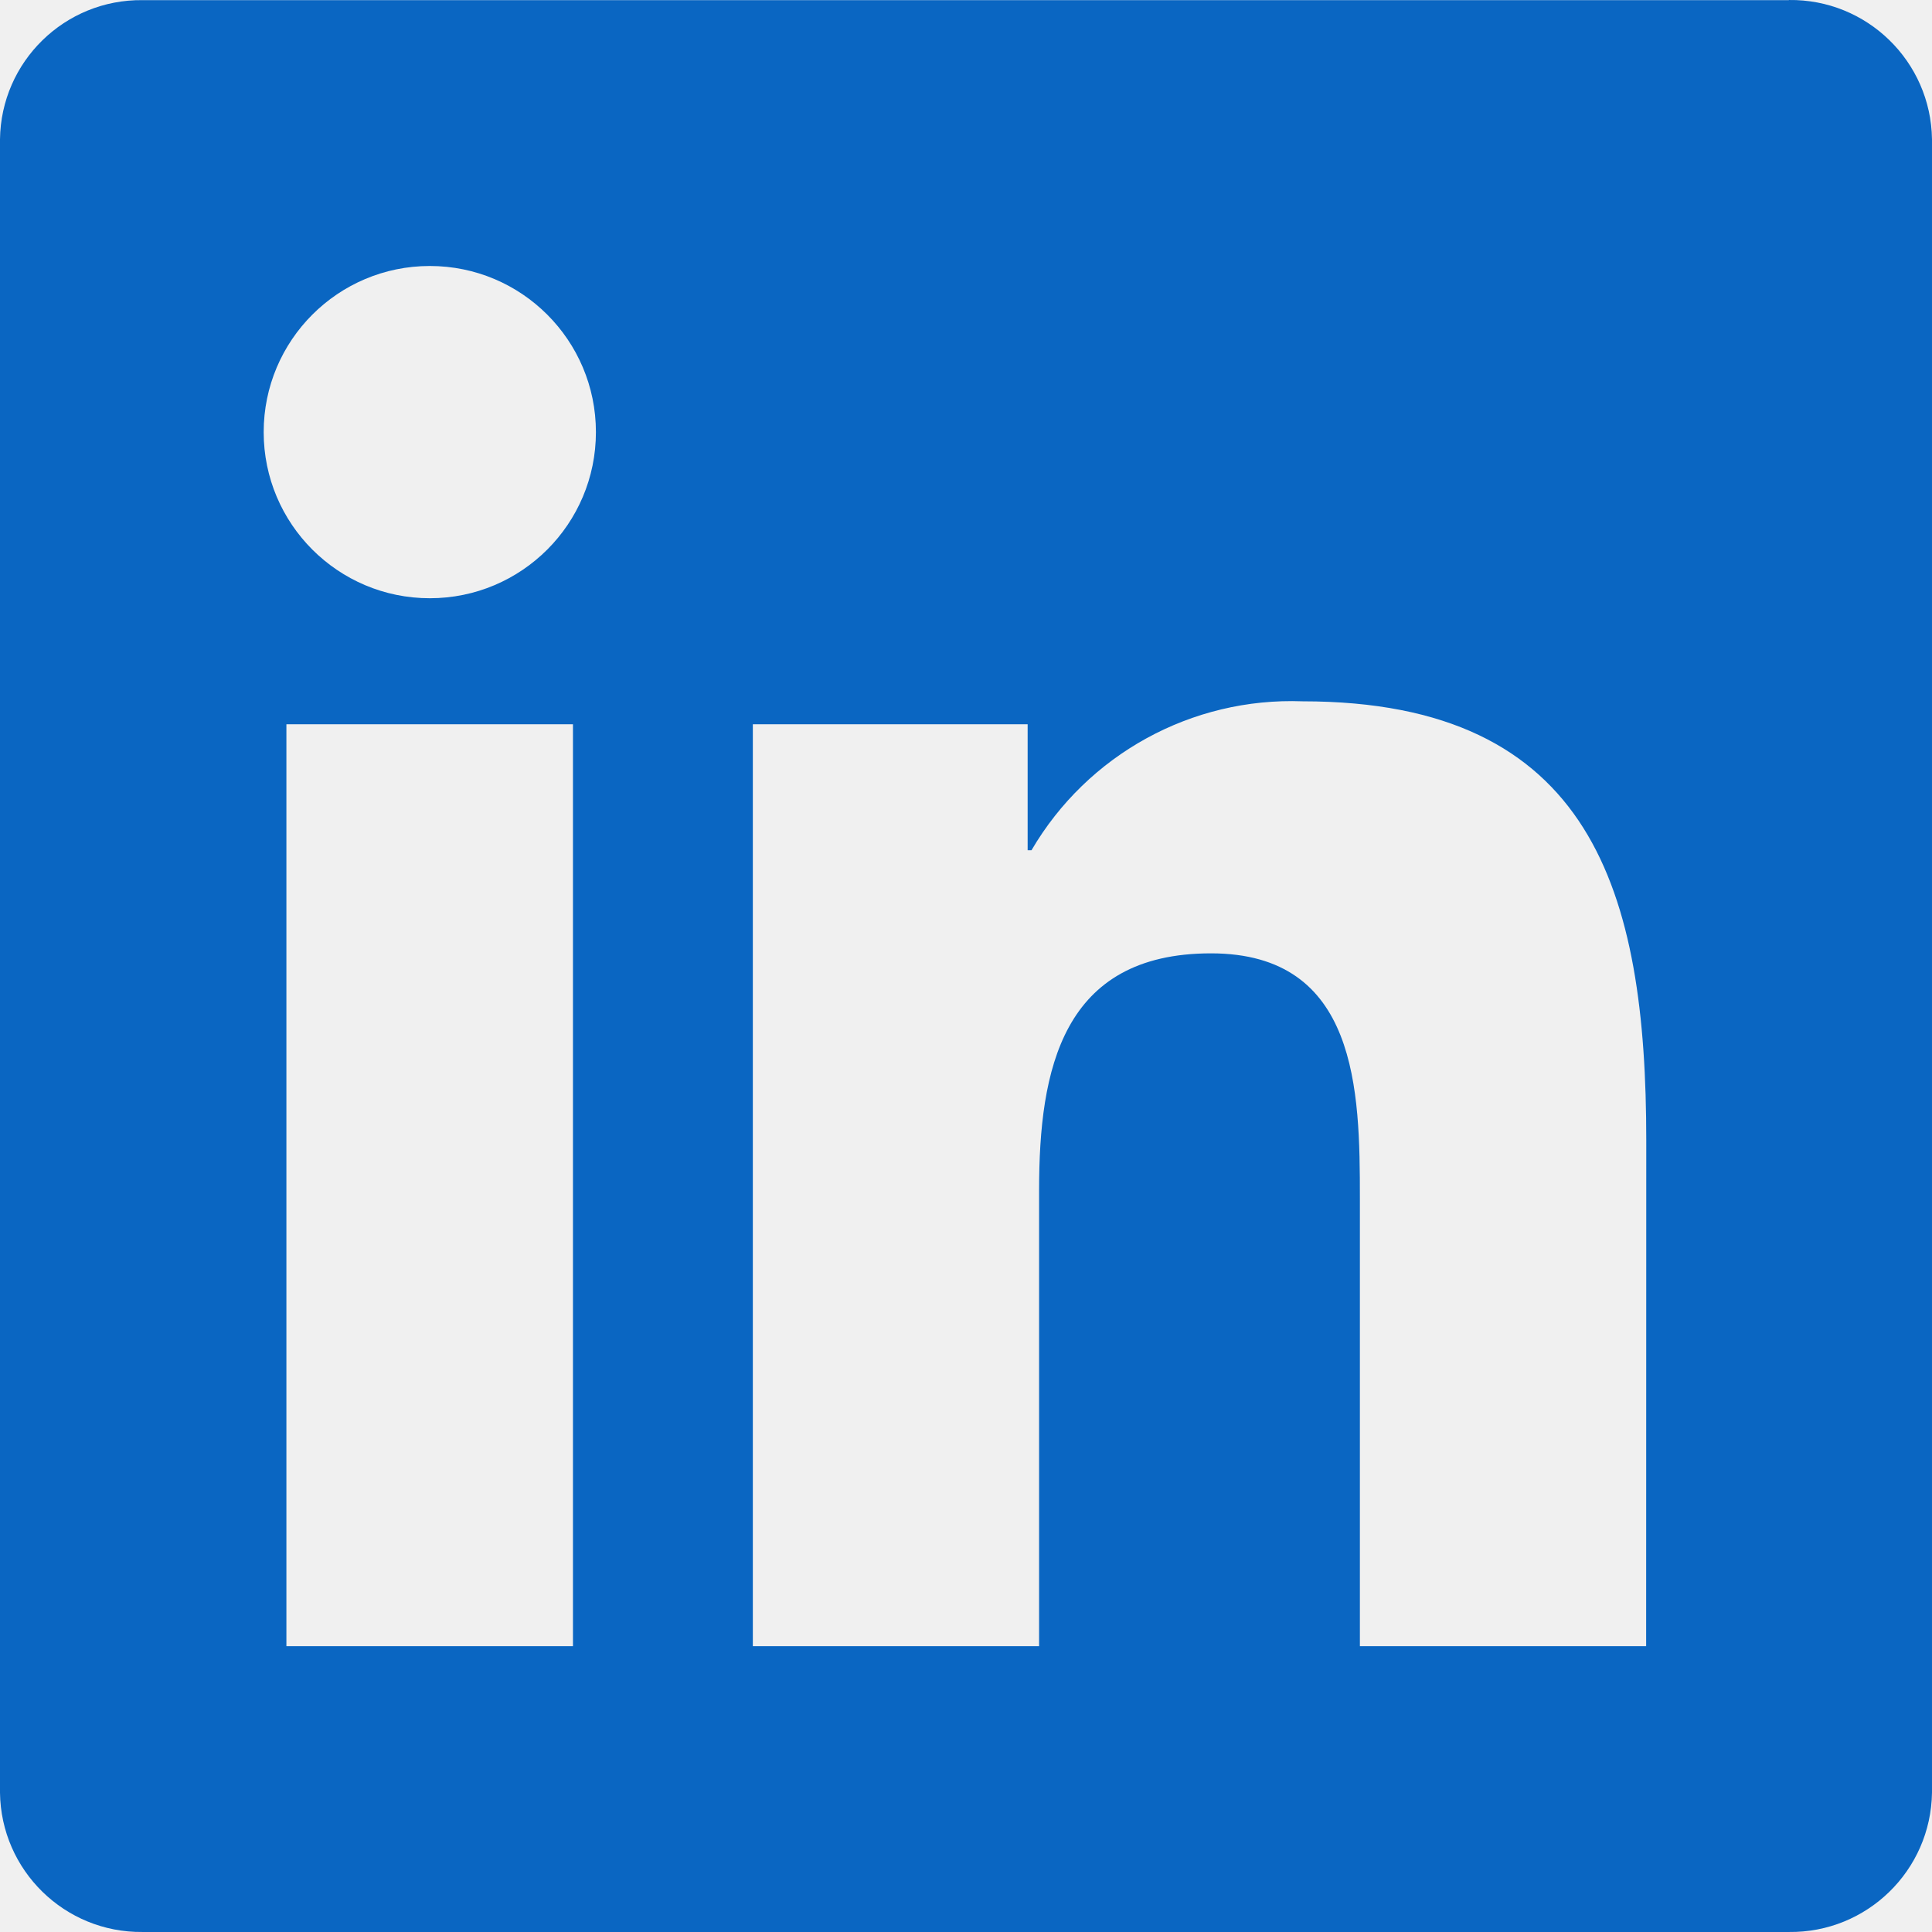
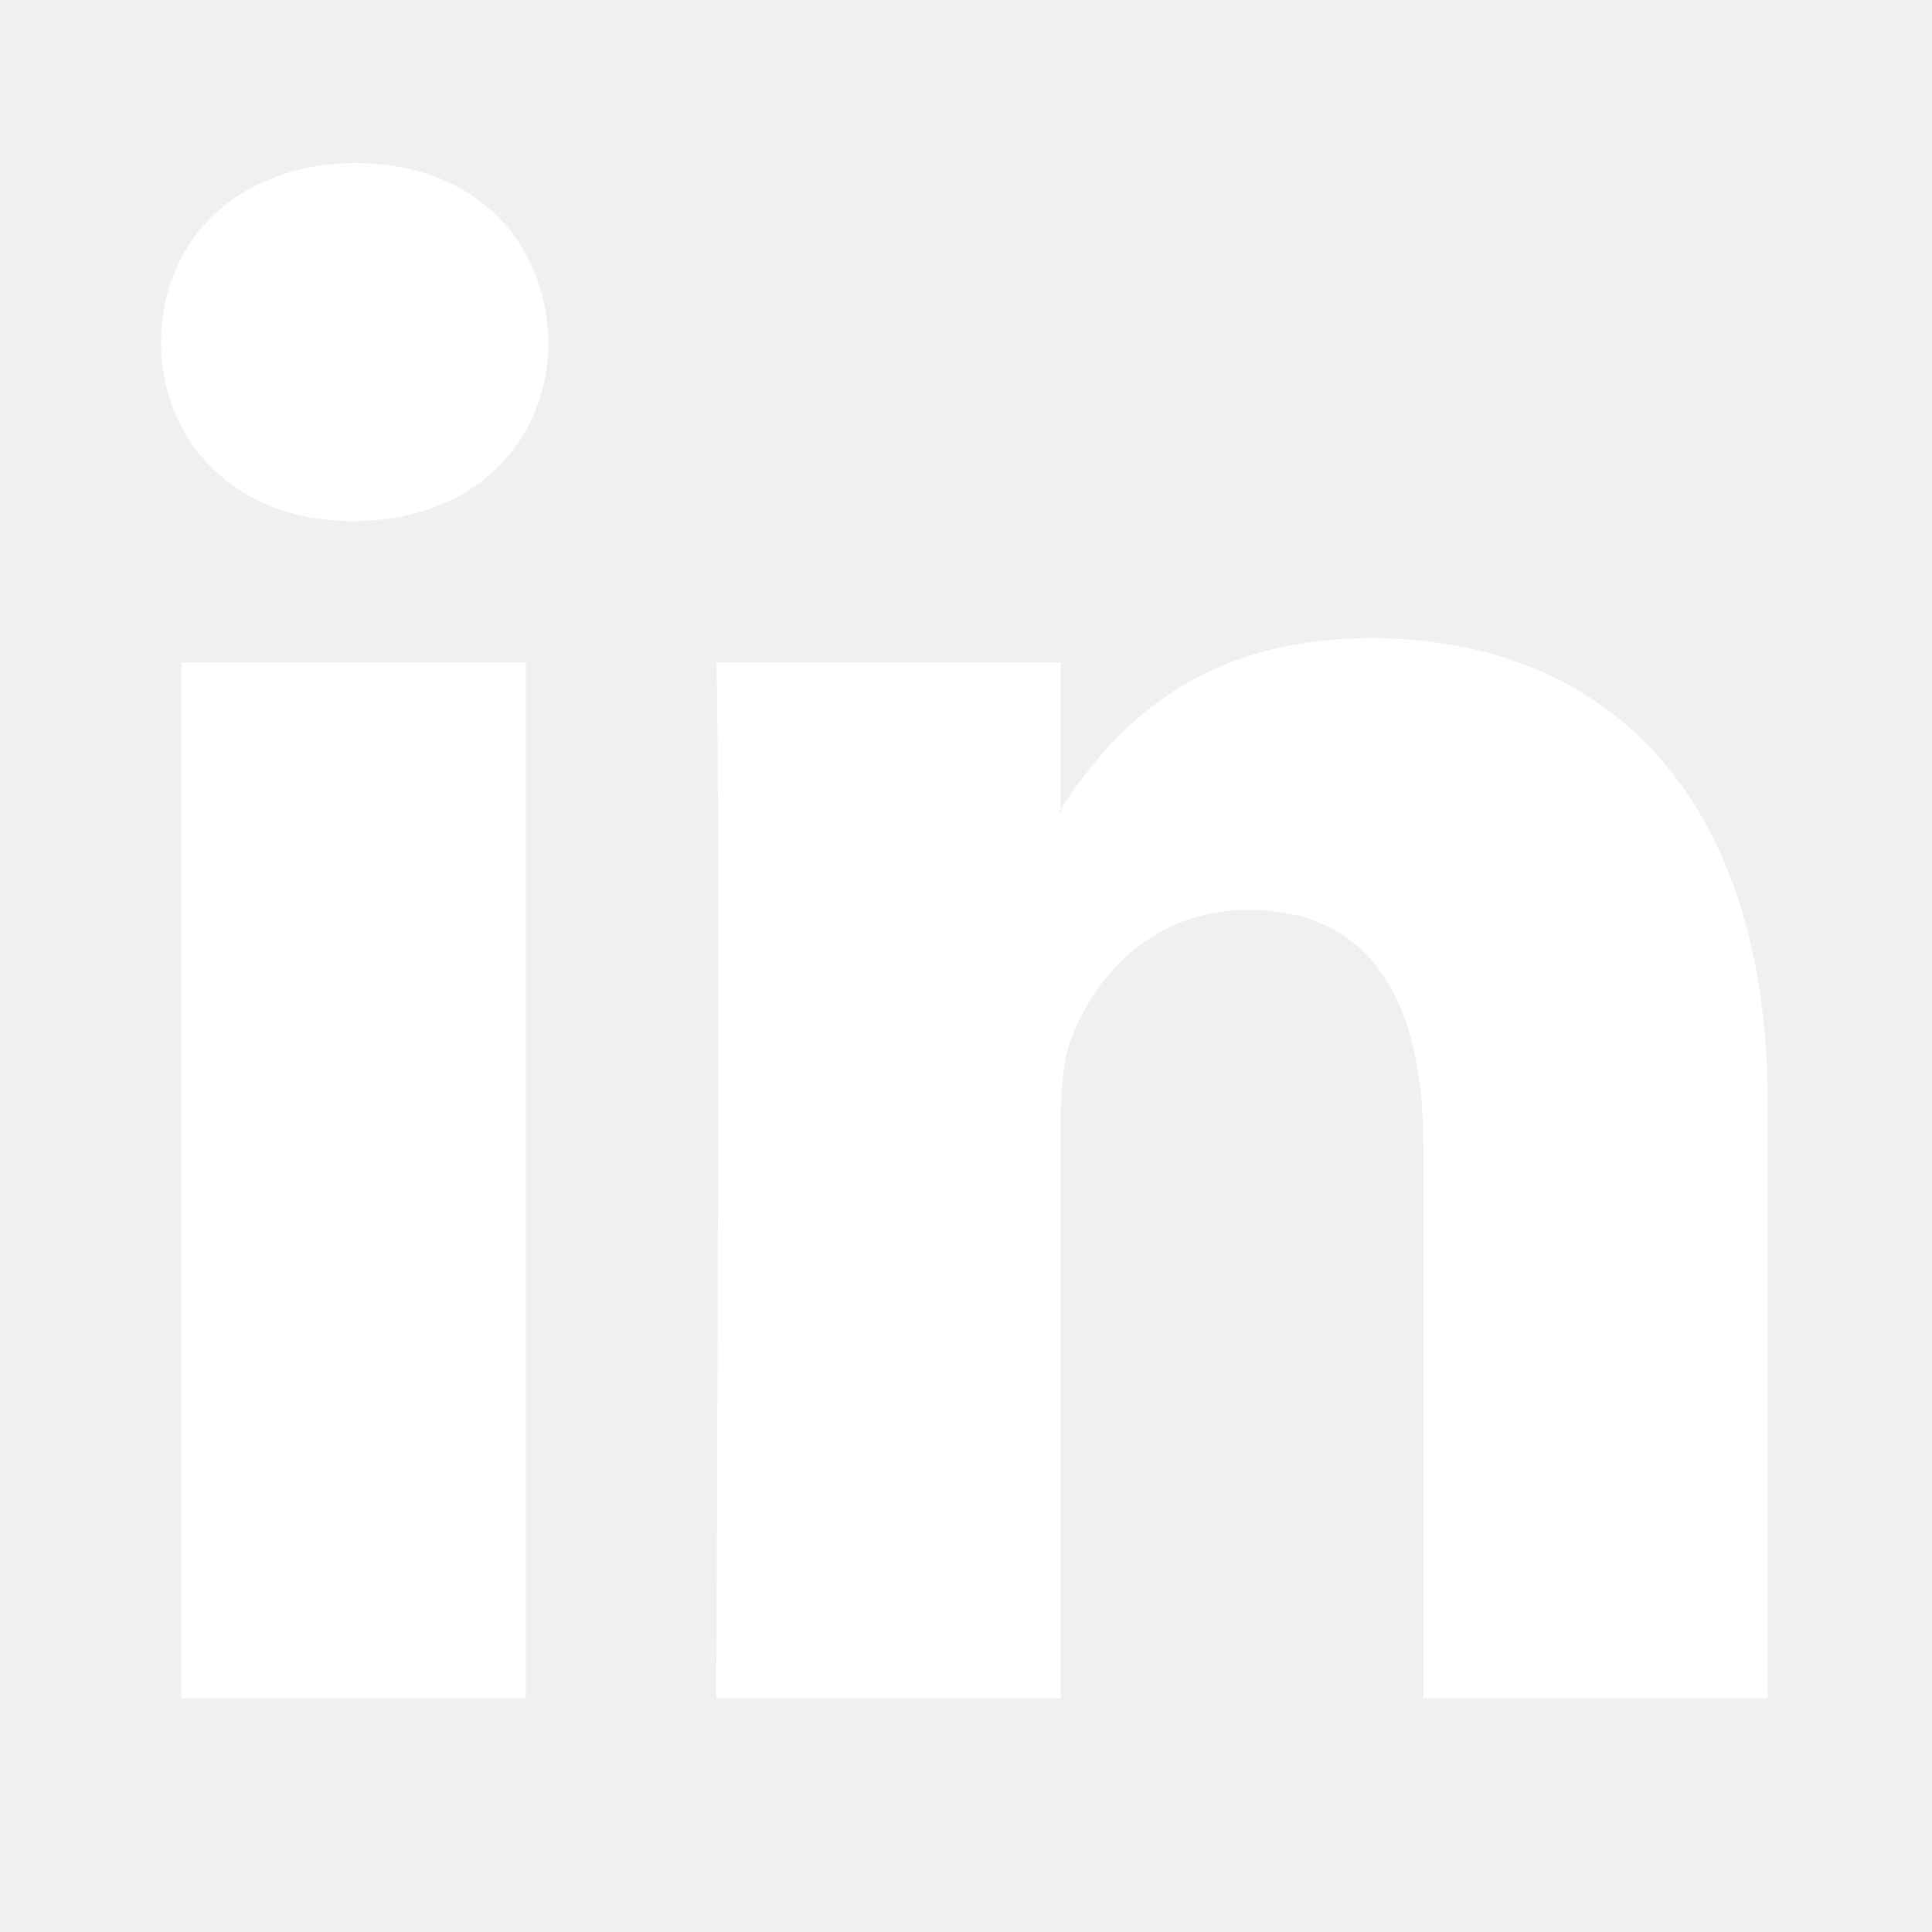
- <svg xmlns="http://www.w3.org/2000/svg" width="256" height="256" viewBox="0 0 256 256">
-   <path fill="#0A66C2" d="M218.123 218.127h-37.931v-59.403c0-14.165-.253-32.4-19.728-32.4c-19.756 0-22.779 15.434-22.779 31.369v60.43h-37.93V95.967h36.413v16.694h.51a39.907 39.907 0 0 1 35.928-19.733c38.445 0 45.533 25.288 45.533 58.186l-.016 67.013ZM56.955 79.27c-12.157.002-22.014-9.852-22.016-22.009c-.002-12.157 9.851-22.014 22.008-22.016c12.157-.003 22.014 9.851 22.016 22.008A22.013 22.013 0 0 1 56.955 79.27m18.966 138.858H37.95V95.967h37.97v122.16ZM237.033.018H18.89C8.58-.098.125 8.161-.001 18.471v219.053c.122 10.315 8.576 18.582 18.89 18.474h218.144c10.336.128 18.823-8.139 18.966-18.474V18.454c-.147-10.33-8.635-18.588-18.966-18.453" />
+ <svg xmlns="http://www.w3.org/2000/svg" width="24" height="24" viewBox="-2 -2 24 24">
+   <rect x="-2" y="-2" width="24" height="24" fill="none" stroke="none" />
+   <path fill="white" d="M19.959 11.719v7.379h-4.278v-6.885c0-1.73-.619-2.91-2.167-2.91c-1.182 0-1.886.796-2.195 1.565c-.113.275-.142.658-.142 1.043v7.187h-4.28s.058-11.66 0-12.869h4.28v1.824l-.028.042h.028v-.042c.568-.875 1.583-2.126 3.856-2.126c2.815 0 4.926 1.84 4.926 5.792zM2.421.026C.958.026 0 .986 0 2.249c0 1.235.93 2.224 2.365 2.224h.028c1.493 0 2.42-.989 2.42-2.224C4.787.986 3.887.026 2.422.026zM.254 19.098h4.278V6.229H.254v12.869z" />
</svg>
